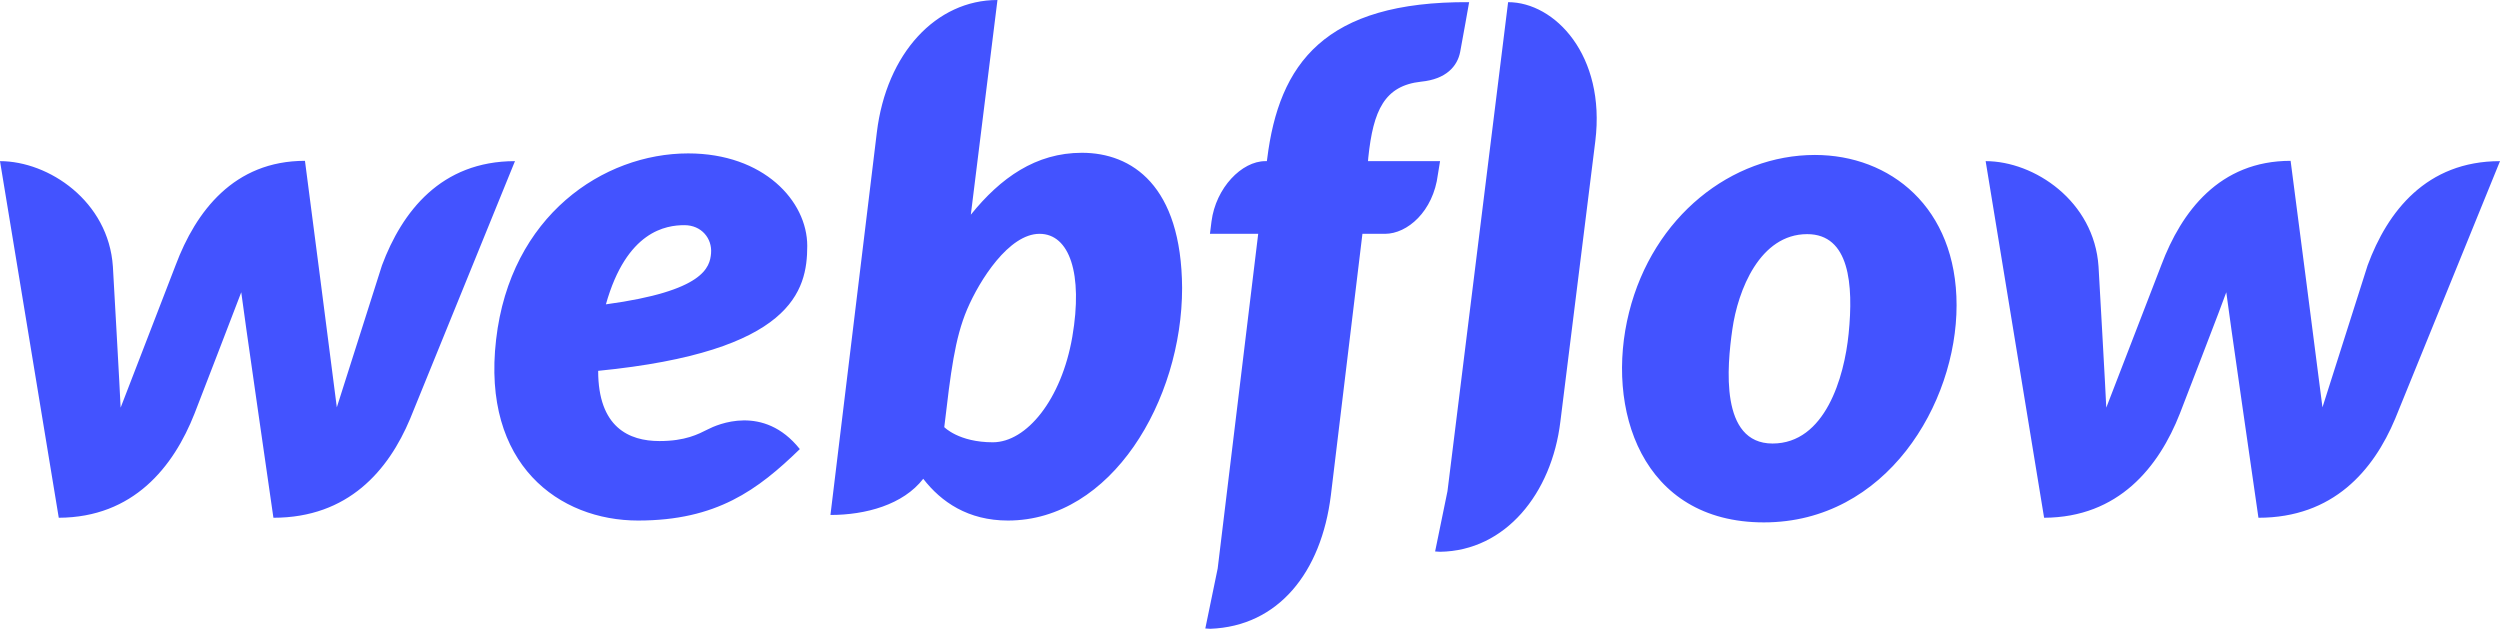
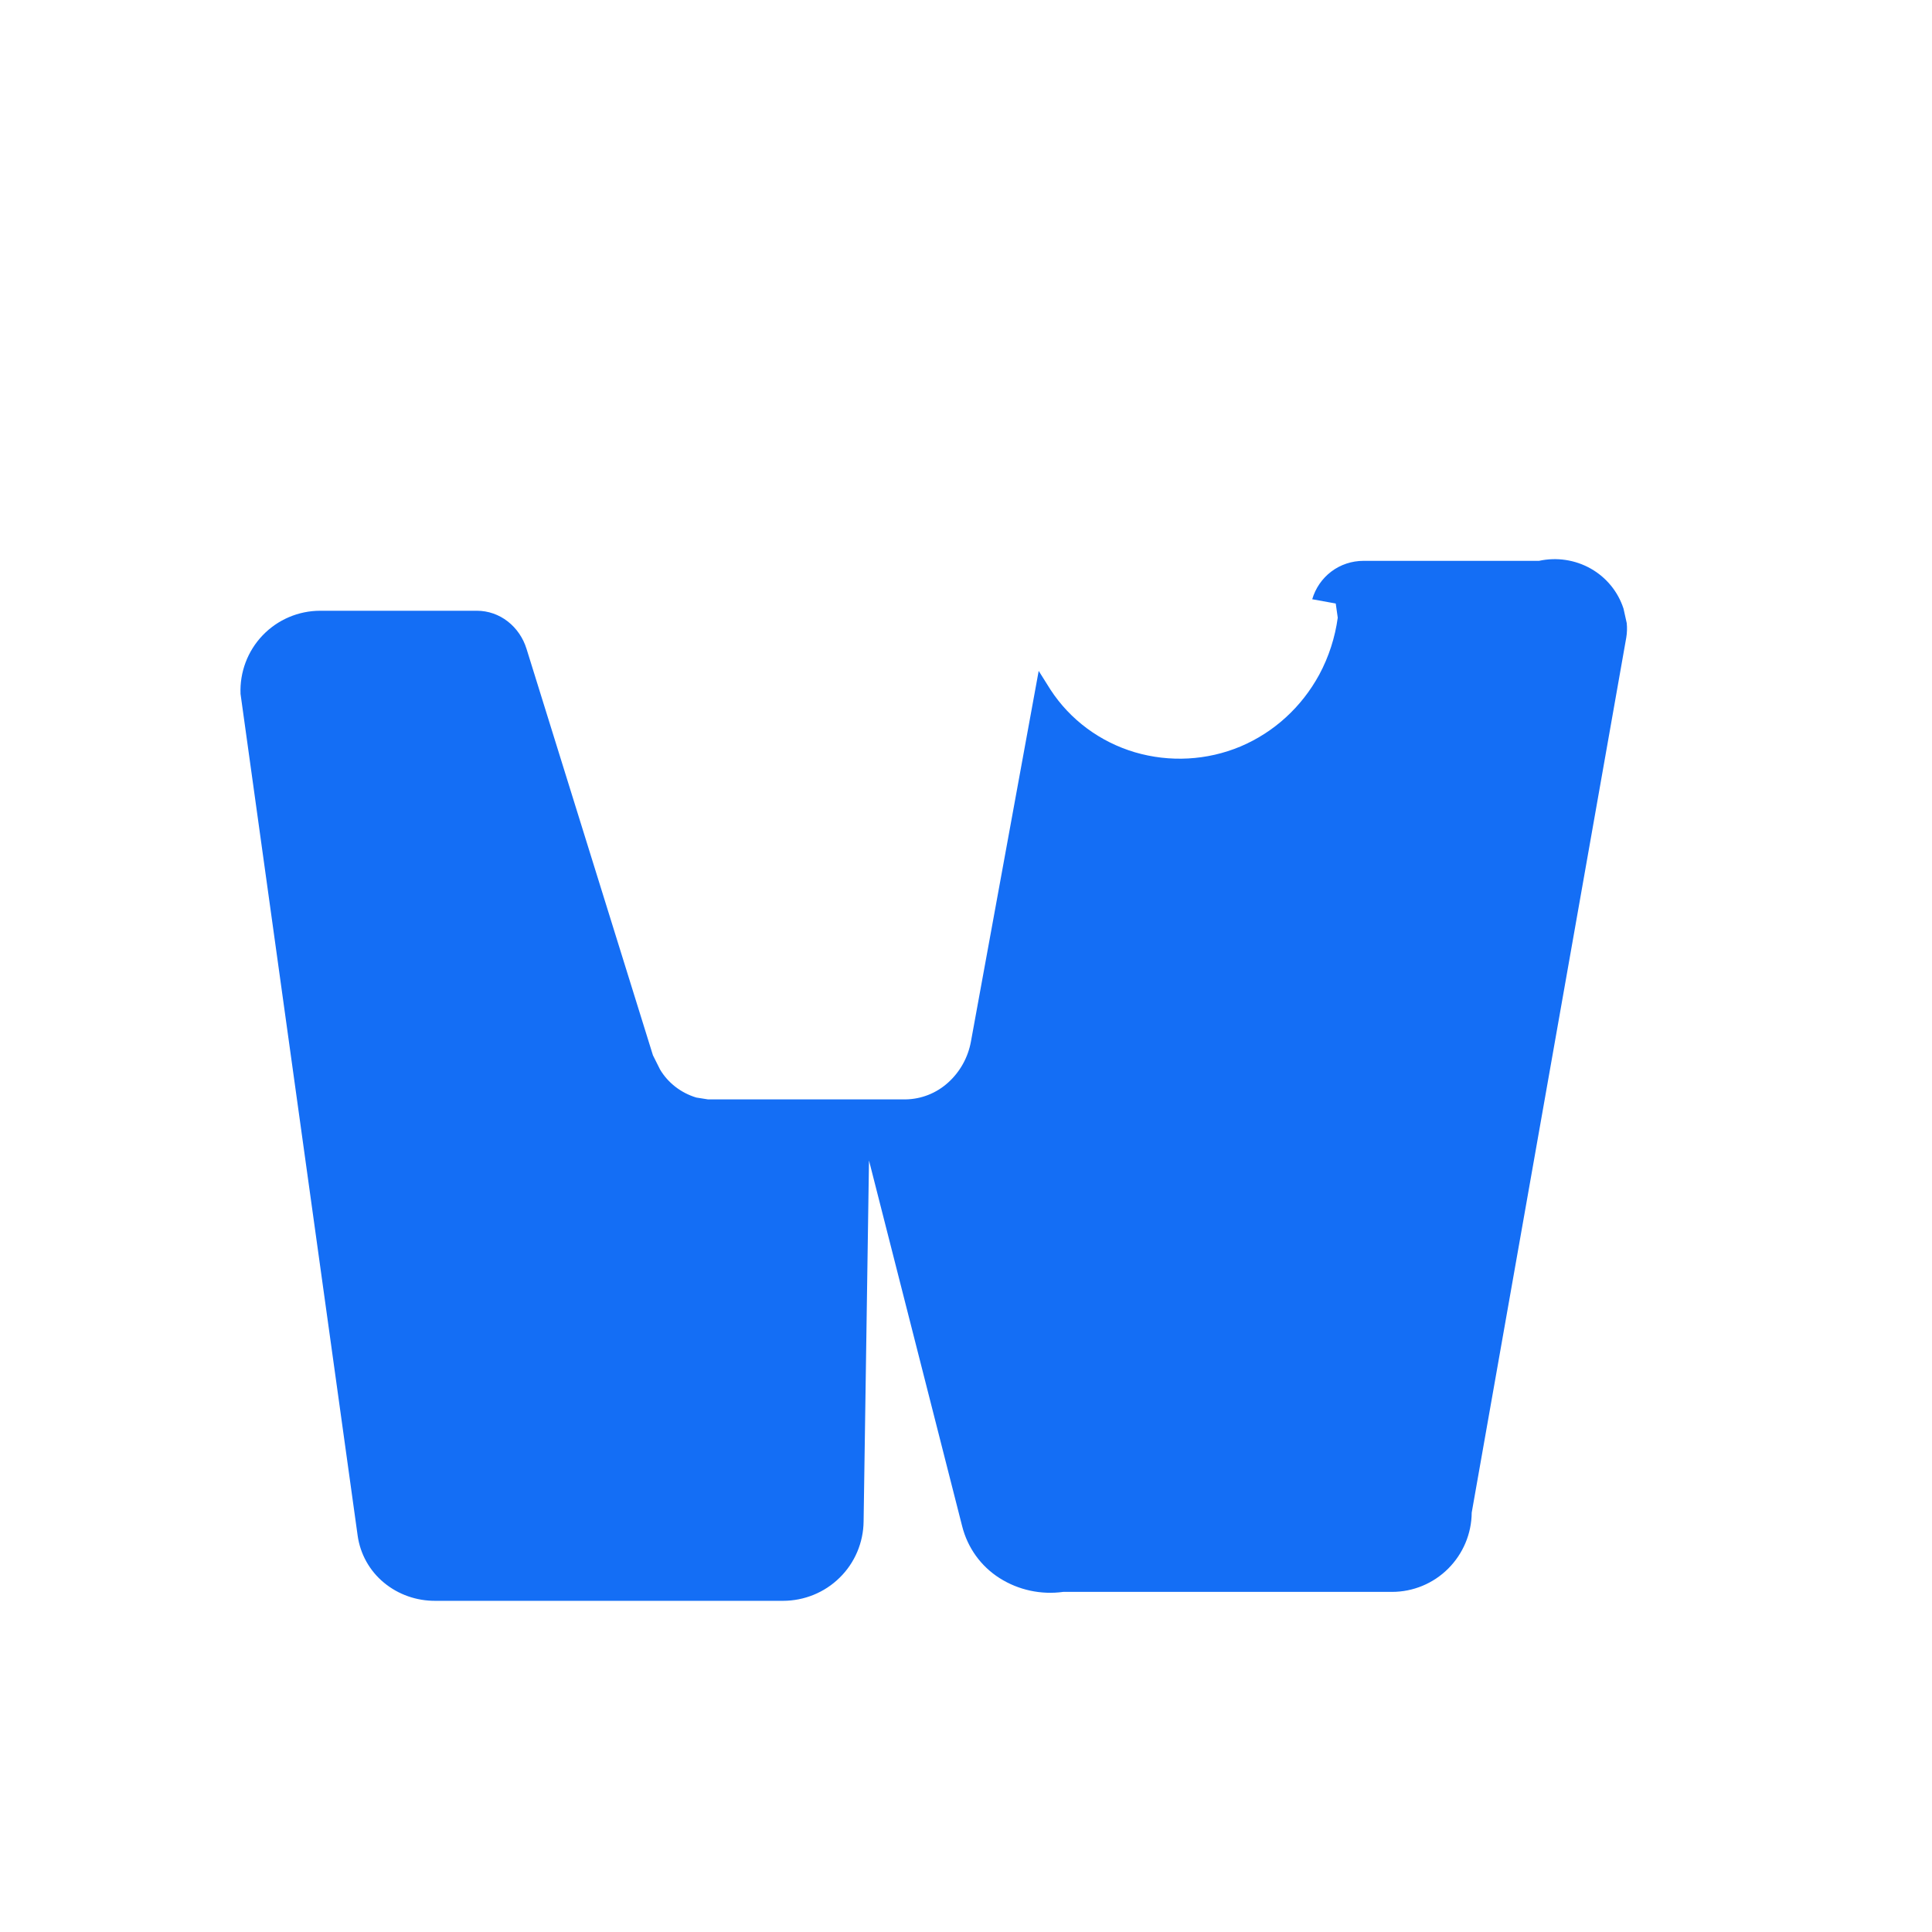
- <svg xmlns="http://www.w3.org/2000/svg" width="512px" height="129px" viewBox="0 0 512 129" version="1.1" preserveAspectRatio="xMidYMid">
-   <g>
-     <path d="M165.325,50.358 C165.325,41.173 156.393,31.418 140.938,31.418 C123.582,31.418 104.516,44.15 101.602,69.55 C98.625,95.204 114.587,106.606 130.676,106.606 C146.765,106.606 155.19,100.335 163.805,91.974 C156.393,82.662 146.829,86.97 144.992,87.92 C142.965,88.933 140.368,90.327 135.047,90.327 C128.839,90.327 122.505,87.54 122.505,75.948 C162.284,72.021 165.325,59.542 165.325,50.358 Z M145.625,51.878 C145.372,54.728 144.232,59.606 124.089,62.329 C128.333,47.254 136.44,46.114 140.178,46.114 C143.662,46.114 145.879,48.837 145.625,51.878 Z M78.228,54.348 C78.228,54.348 69.677,81.205 68.98,83.422 C68.727,81.142 62.456,32.938 62.456,32.938 C47.887,32.938 40.096,43.326 35.979,54.285 C35.979,54.285 25.59,81.205 24.704,83.486 C24.64,81.396 23.12,54.602 23.12,54.602 C22.233,41.173 9.945,33.002 0,33.002 L12.035,106.036 C27.301,105.973 35.535,95.648 39.843,84.689 C39.843,84.689 49.027,60.936 49.407,59.859 C49.471,60.872 55.995,106.036 55.995,106.036 C71.324,106.036 79.559,96.344 83.993,85.766 L105.466,33.002 C90.327,33.002 82.346,43.326 78.228,54.348 Z M221.573,31.291 C212.135,31.291 204.914,36.422 198.833,43.96 L198.833,43.897 L204.281,0 C191.739,0 181.541,10.895 179.577,27.111 L170.075,105.466 C177.297,105.466 184.961,103.375 189.078,98.055 C192.752,102.805 198.263,106.606 206.434,106.606 C227.591,106.606 242.096,82.029 242.096,58.972 C241.97,37.942 231.771,31.291 221.573,31.291 Z M219.61,68.98 C217.393,81.839 210.235,90.58 203.33,90.58 C196.363,90.58 193.386,87.476 193.386,87.476 C194.716,76.201 195.539,69.297 198.073,63.343 C200.607,57.389 206.624,47.887 212.895,47.887 C219.039,47.887 221.827,56.058 219.61,68.98 Z M294.924,33.002 L280.165,33.002 L280.229,32.241 C281.242,22.613 283.522,17.546 291.06,16.723 C296.191,16.216 298.471,13.555 299.041,10.642 C299.485,8.361 300.878,0.443 300.878,0.443 C271.234,0.253 261.923,13.049 259.516,32.558 L259.452,33.002 L259.135,33.002 C254.321,33.002 249.001,38.449 248.114,45.353 L247.797,47.887 L257.679,47.887 L249.381,116.424 L246.847,128.713 C247.164,128.713 247.544,128.776 247.86,128.776 C261.733,128.269 270.601,117.311 272.564,101.412 L279.025,47.887 L283.649,47.887 C288.21,47.887 293.531,43.326 294.481,35.725 L294.924,33.002 Z M371.696,31.735 C354.656,31.735 338.567,44.277 333.627,63.976 C328.686,83.676 336.16,106.986 361.244,106.986 C386.265,106.986 400.707,82.726 400.707,62.519 C400.707,42.44 387.088,31.735 371.696,31.735 Z M378.6,68.347 C377.713,77.278 373.786,90.834 363.018,90.834 C352.186,90.834 353.706,74.998 354.783,67.46 C355.923,59.416 360.421,47.951 370.112,47.951 C378.79,47.951 379.614,58.275 378.6,68.347 Z M484.889,54.348 C484.889,54.348 476.338,81.205 475.641,83.422 C475.388,81.142 469.117,32.938 469.117,32.938 C454.548,32.938 446.757,43.326 442.64,54.285 C442.64,54.285 432.251,81.205 431.365,83.486 C431.301,81.396 429.781,54.602 429.781,54.602 C428.894,41.173 416.606,33.002 406.661,33.002 L418.633,106.036 C433.898,105.973 442.133,95.648 446.44,84.689 C446.44,84.689 455.625,60.936 455.942,59.859 C456.005,60.872 462.529,106.036 462.529,106.036 C477.858,106.036 486.093,96.344 490.527,85.766 L512,33.002 C496.924,33.002 488.943,43.326 484.889,54.348 Z M308.86,0.443 L296.444,100.588 L296.444,100.588 L293.911,112.94 C294.227,112.94 294.607,113.004 294.924,113.004 L294.924,113.004 C308.289,112.814 317.791,101.095 319.565,86.336 L326.722,28.884 C328.876,11.338 318.424,0.443 308.86,0.443 Z" fill="#4353FF" fill-rule="nonzero" />
-   </g>
+ <svg xmlns="http://www.w3.org/2000/svg" viewBox="0 0 24 24" fill="#146EF5">
+   <path d="m16.593 7.497.025.176c-.033.243-.11.485-.23.708-.22.404-.564.717-.978.892-.415.174-.88.199-1.312.072-.432-.128-.804-.403-1.048-.777l-.147-.234-.842 4.606c-.036.196-.135.374-.282.507-.146.133-.334.207-.529.21H8.795l-.146-.023c-.19-.058-.351-.182-.45-.349l-.088-.176-1.57-5.048c-.042-.136-.123-.255-.233-.341-.11-.086-.245-.133-.383-.133H3.978c-.27 0-.528.11-.715.305-.187.195-.286.458-.275.728l1.455 10.457c.032.228.148.436.326.583.178.148.406.228.641.226h4.316c.264 0 .518-.103.705-.288.188-.184.294-.436.297-.698l.067-4.484 1.157 4.542c.068.27.234.5.467.647.234.148.514.208.789.17h4.084c.262 0 .513-.104.698-.289.185-.185.29-.434.292-.695l1.92-10.87c.01-.06.012-.12.006-.18l-.04-.18c-.068-.21-.212-.387-.406-.497-.194-.11-.424-.145-.644-.097h-2.18c-.144 0-.285.046-.4.133-.114.086-.197.207-.237.344Z" />
</svg>
